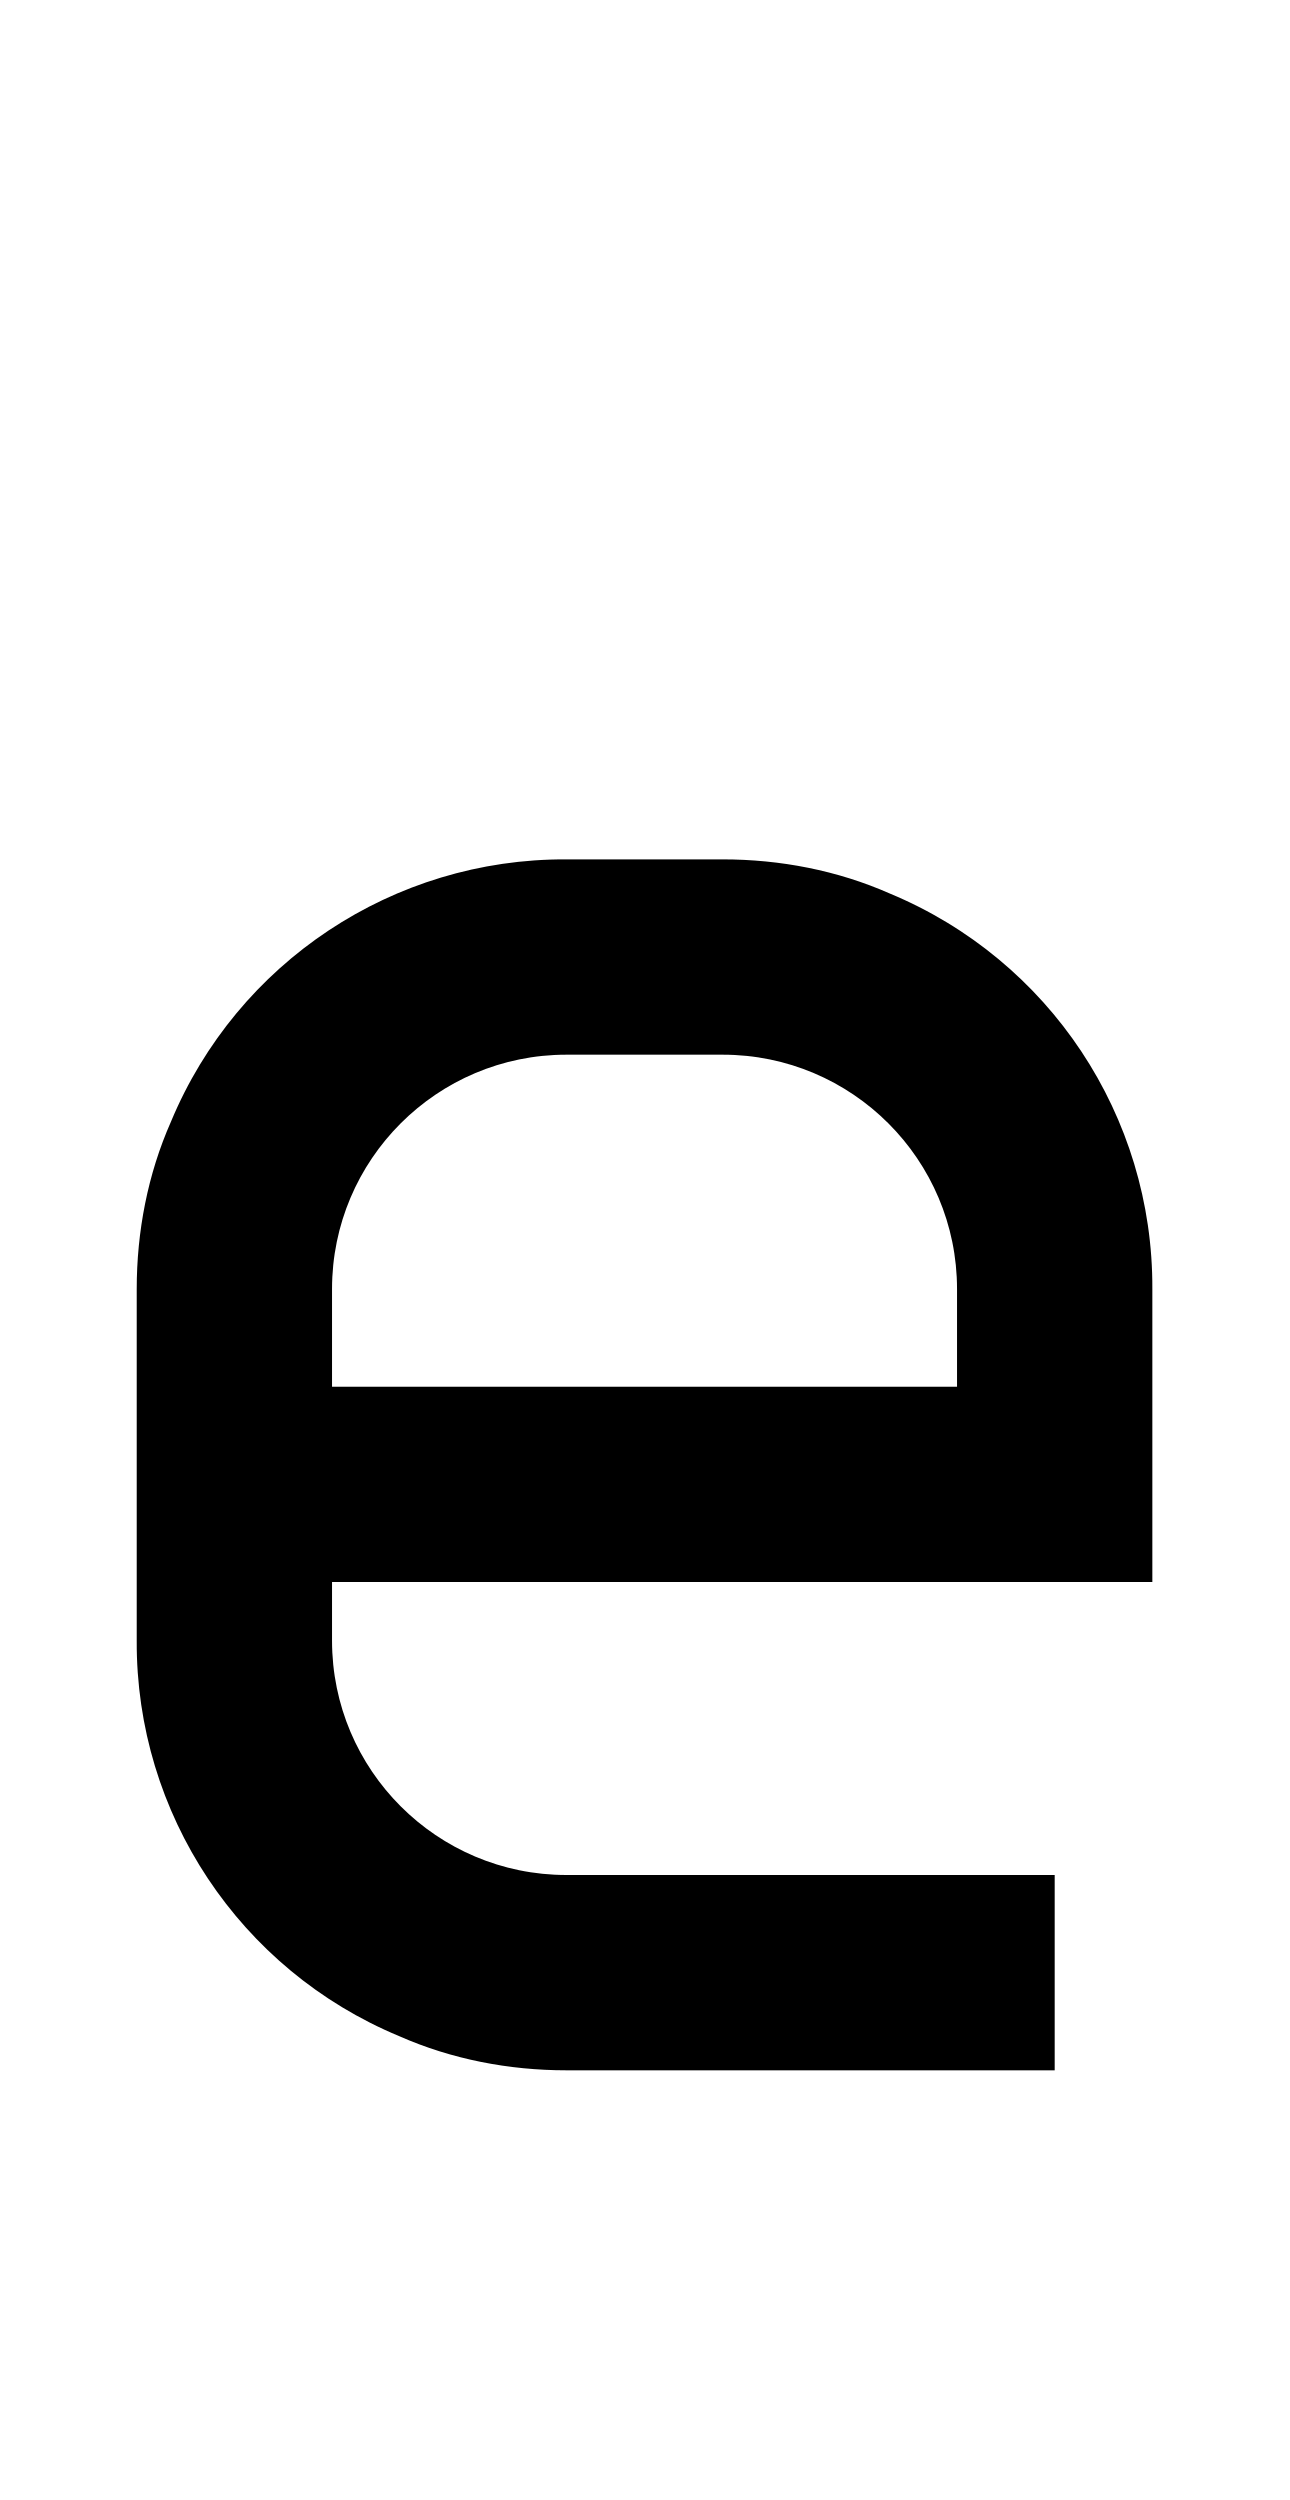
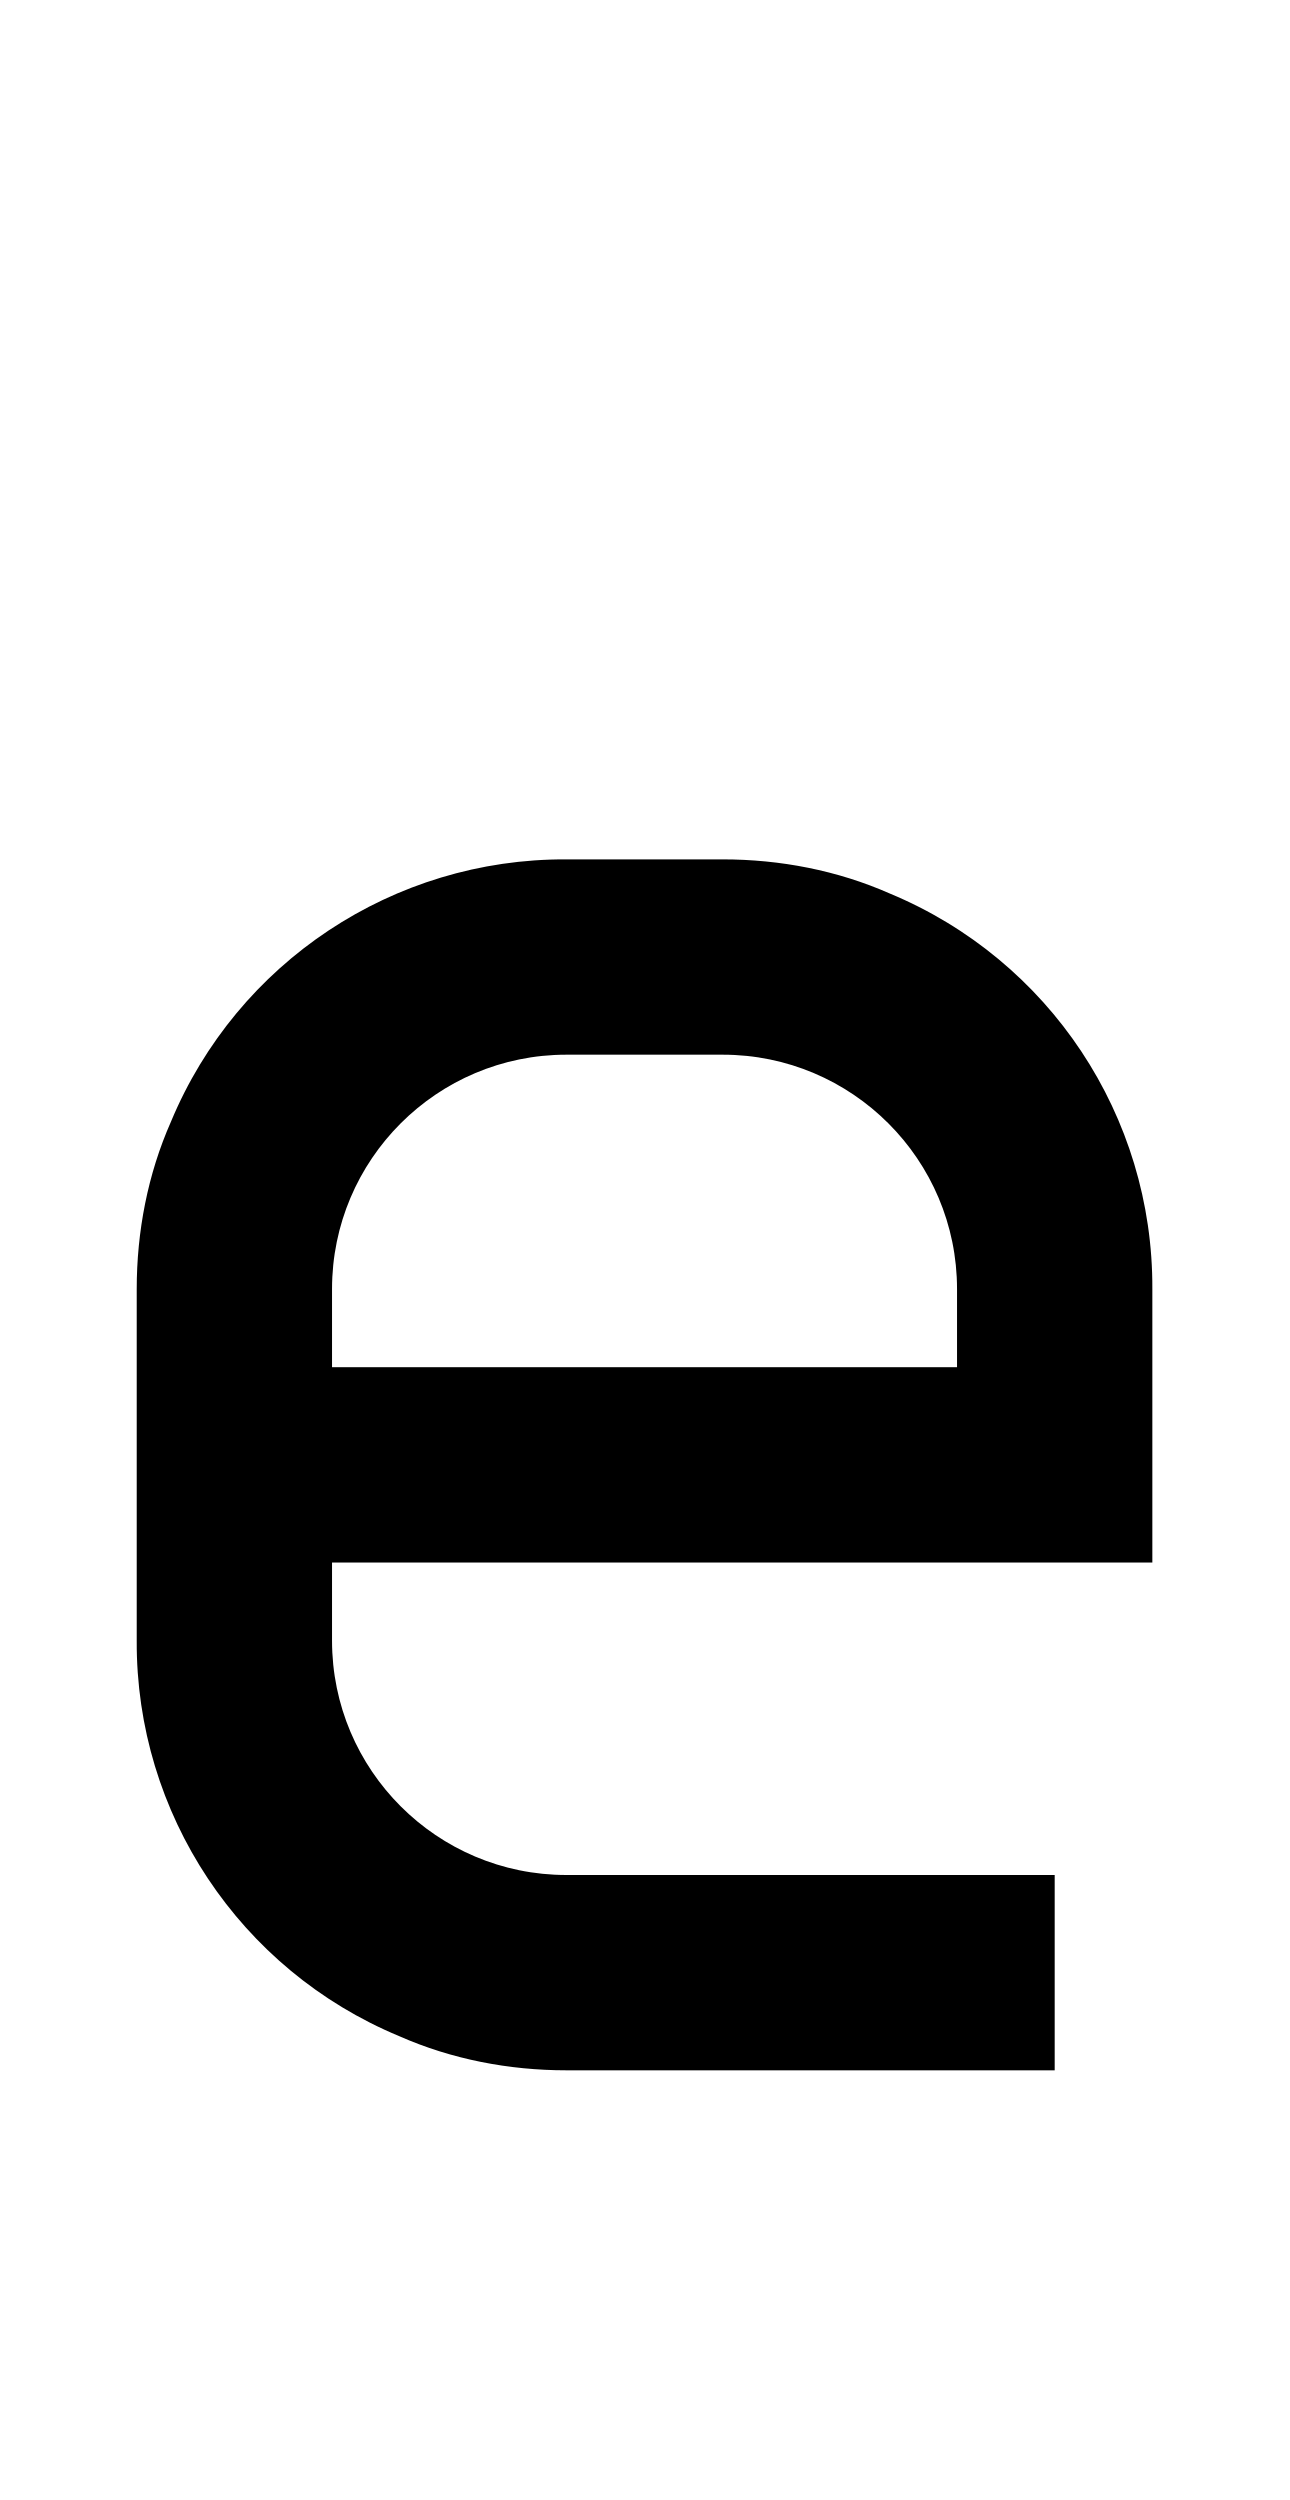
<svg xmlns="http://www.w3.org/2000/svg" viewBox="0 0 1056 2048">
-   <path d="M944 1296v-240a349 349 0 0 0-215-324c-43-19-90-28-137-28H464a349 349 0 0 0-324 215c-19 43-28 90-28 137v288a349 349 0 0 0 215 324c43 19 90 28 137 28h400v-160H464c-106 0-192-86-192-192v-48h672ZM464 864h128c106 0 192 86 192 192v80H272v-80c0-106 86-192 192-192Z" />
+   <path d="M944 1280v-224a349 349 0 0 0-215-324c-43-19-90-28-137-28H464a349 349 0 0 0-324 215c-19 43-28 90-28 137v288a349 349 0 0 0 215 324c43 19 90 28 137 28h400v-160H464c-106 0-192-86-192-192v-64h672ZM464 864h128c106 0 192 86 192 192v64H272v-64c0-106 86-192 192-192Z" />
</svg>
